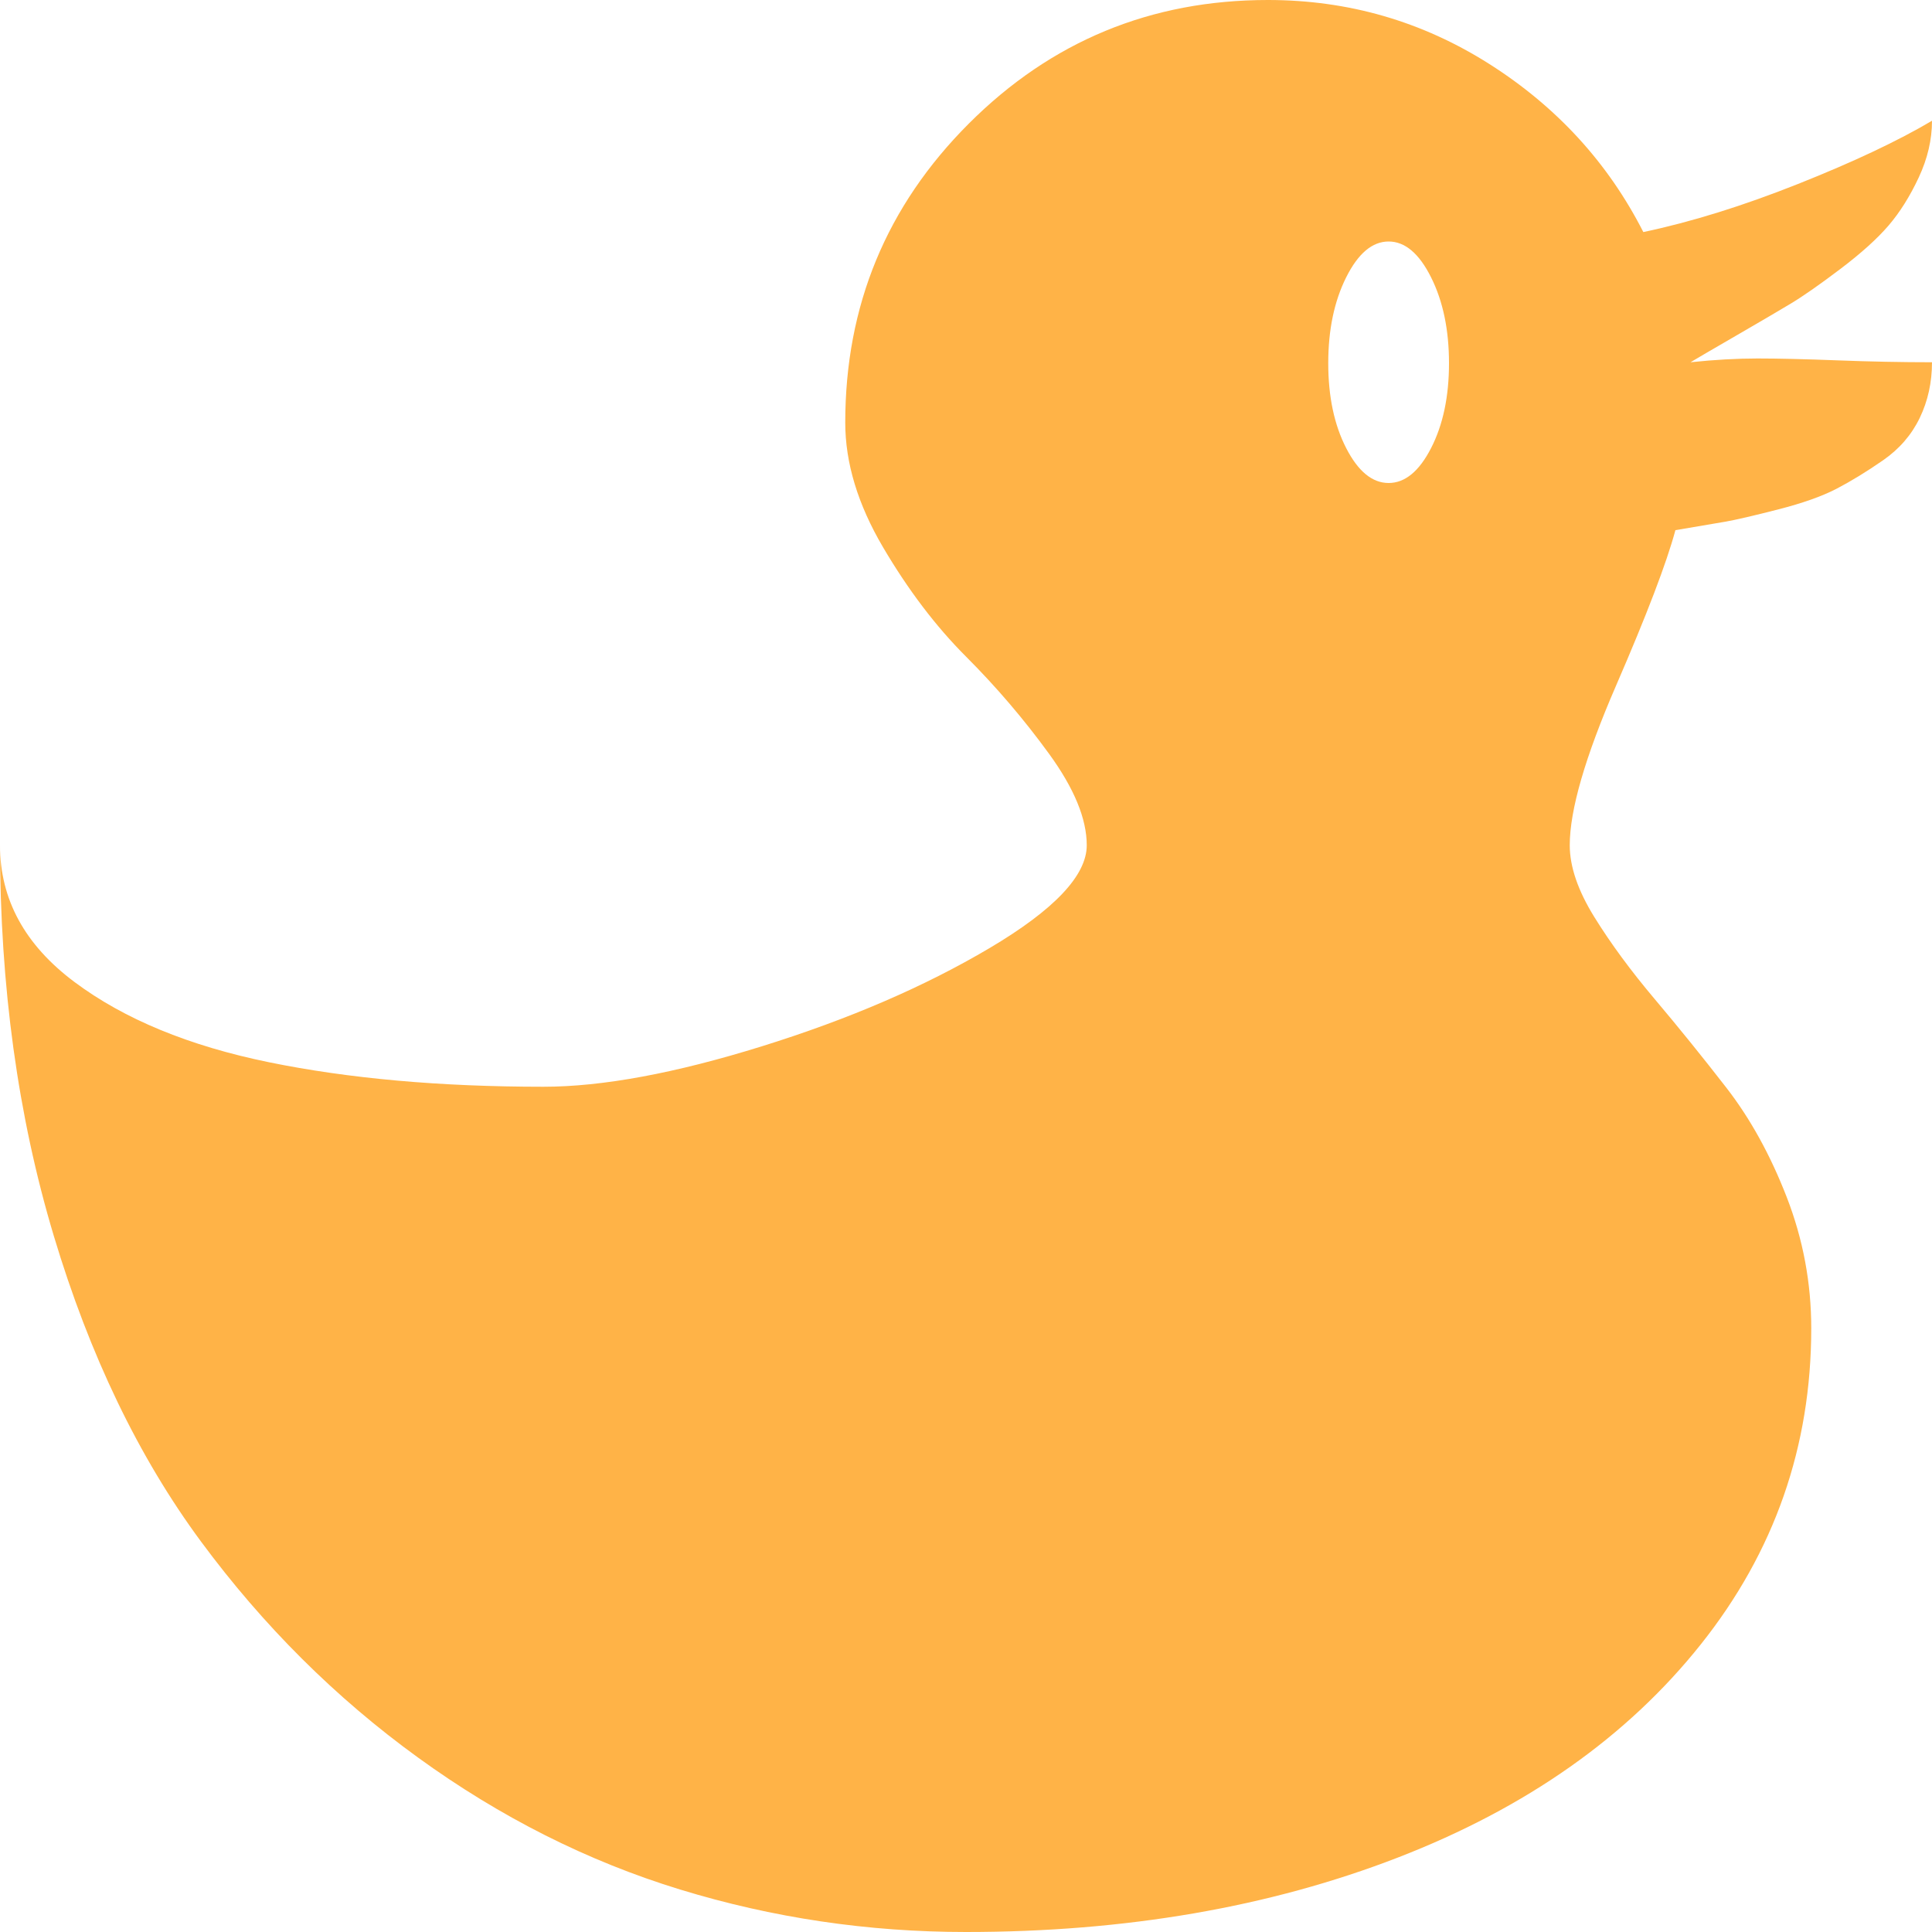
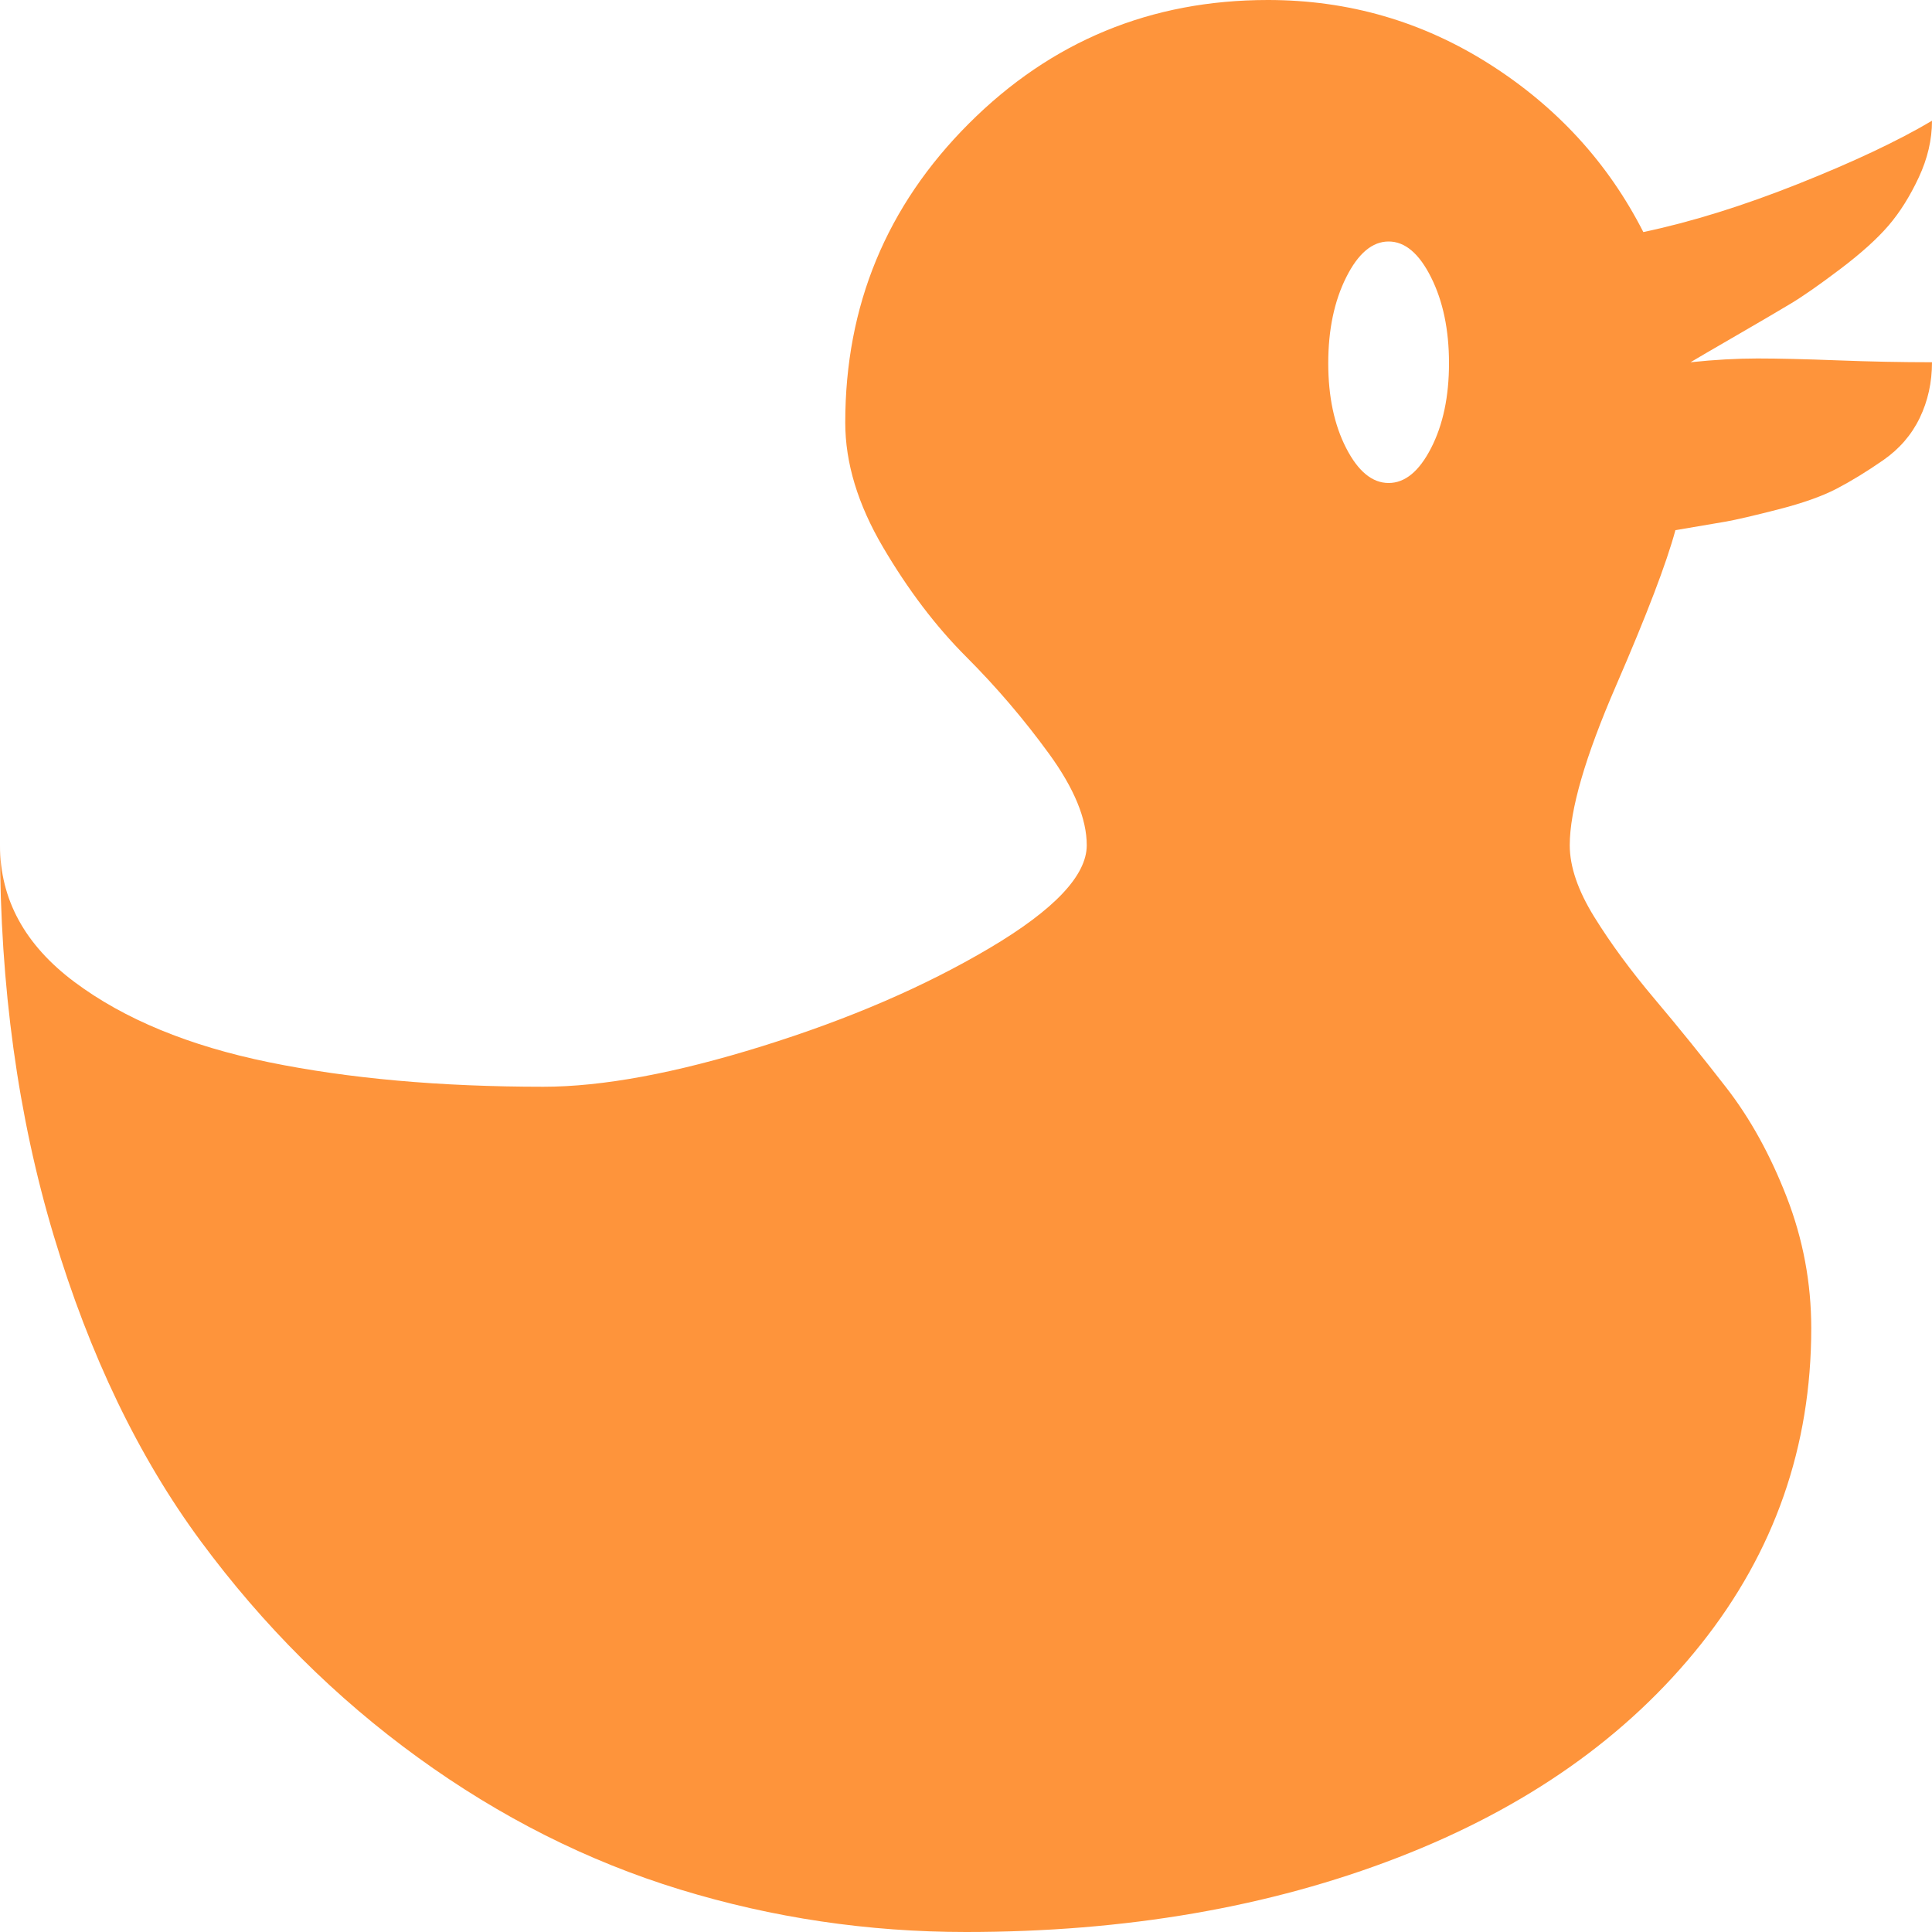
<svg xmlns="http://www.w3.org/2000/svg" aria-hidden="true" focusable="false" role="img" class="duckSVG" width="1em" height="1em" preserveAspectRatio="xMidYMid meet" viewBox="0 0 1024 1024" style="transform: rotate(360deg);">
-   <path d="M896 192q19-2 35.5-2t42.5 1t50 1q0 16-6.5 29.5T998 244t-24.5 15t-31 11t-28 6.5T888 281q-7 26-31.5 82.5T832 448q0 17 13 38t32 43.5t38 47t32 58t13 69.5q0 94-58.5 167.5T741 984.5T512 1024q-78 0-151.5-22.5t-139-70t-115-114.5t-78-162T0 448q0 43 39.5 72.5t103 42.5T288 576q47 0 116-21.5t120.5-52T576 448q0-21-20-48.5T512 348t-44-58t-20-66q0-93 65.5-158.5T672 0q64 0 117.5 34t81.5 89q38-8 82-25.5t71-33.5q0 15-7 30t-16 25.5t-25.5 23T949 161t-29 17t-24 14zm-160-64q-13 0-22.5 19t-9.5 45.5t9.5 45T736 256t22.5-18.5t9.5-45t-9.5-45.5t-22.5-19z" fill="#ffb347">
+   <path d="M896 192q19-2 35.5-2t42.5 1t50 1q0 16-6.5 29.5T998 244t-24.5 15t-31 11t-28 6.5T888 281q-7 26-31.5 82.5T832 448q0 17 13 38t32 43.5t38 47t32 58t13 69.5q0 94-58.5 167.5T741 984.5T512 1024q-78 0-151.5-22.5t-139-70t-115-114.5t-78-162T0 448q0 43 39.5 72.5t103 42.5T288 576q47 0 116-21.5t120.5-52T576 448q0-21-20-48.5T512 348t-44-58t-20-66q0-93 65.5-158.5T672 0q64 0 117.5 34t81.5 89q38-8 82-25.5t71-33.5q0 15-7 30t-16 25.5t-25.5 23T949 161t-29 17t-24 14zm-160-64q-13 0-22.5 19t-9.5 45.5t9.5 45T736 256t22.5-18.5t9.5-45t-9.5-45.5t-22.5-19z" fill="#FE943B">
    </path>
</svg>
